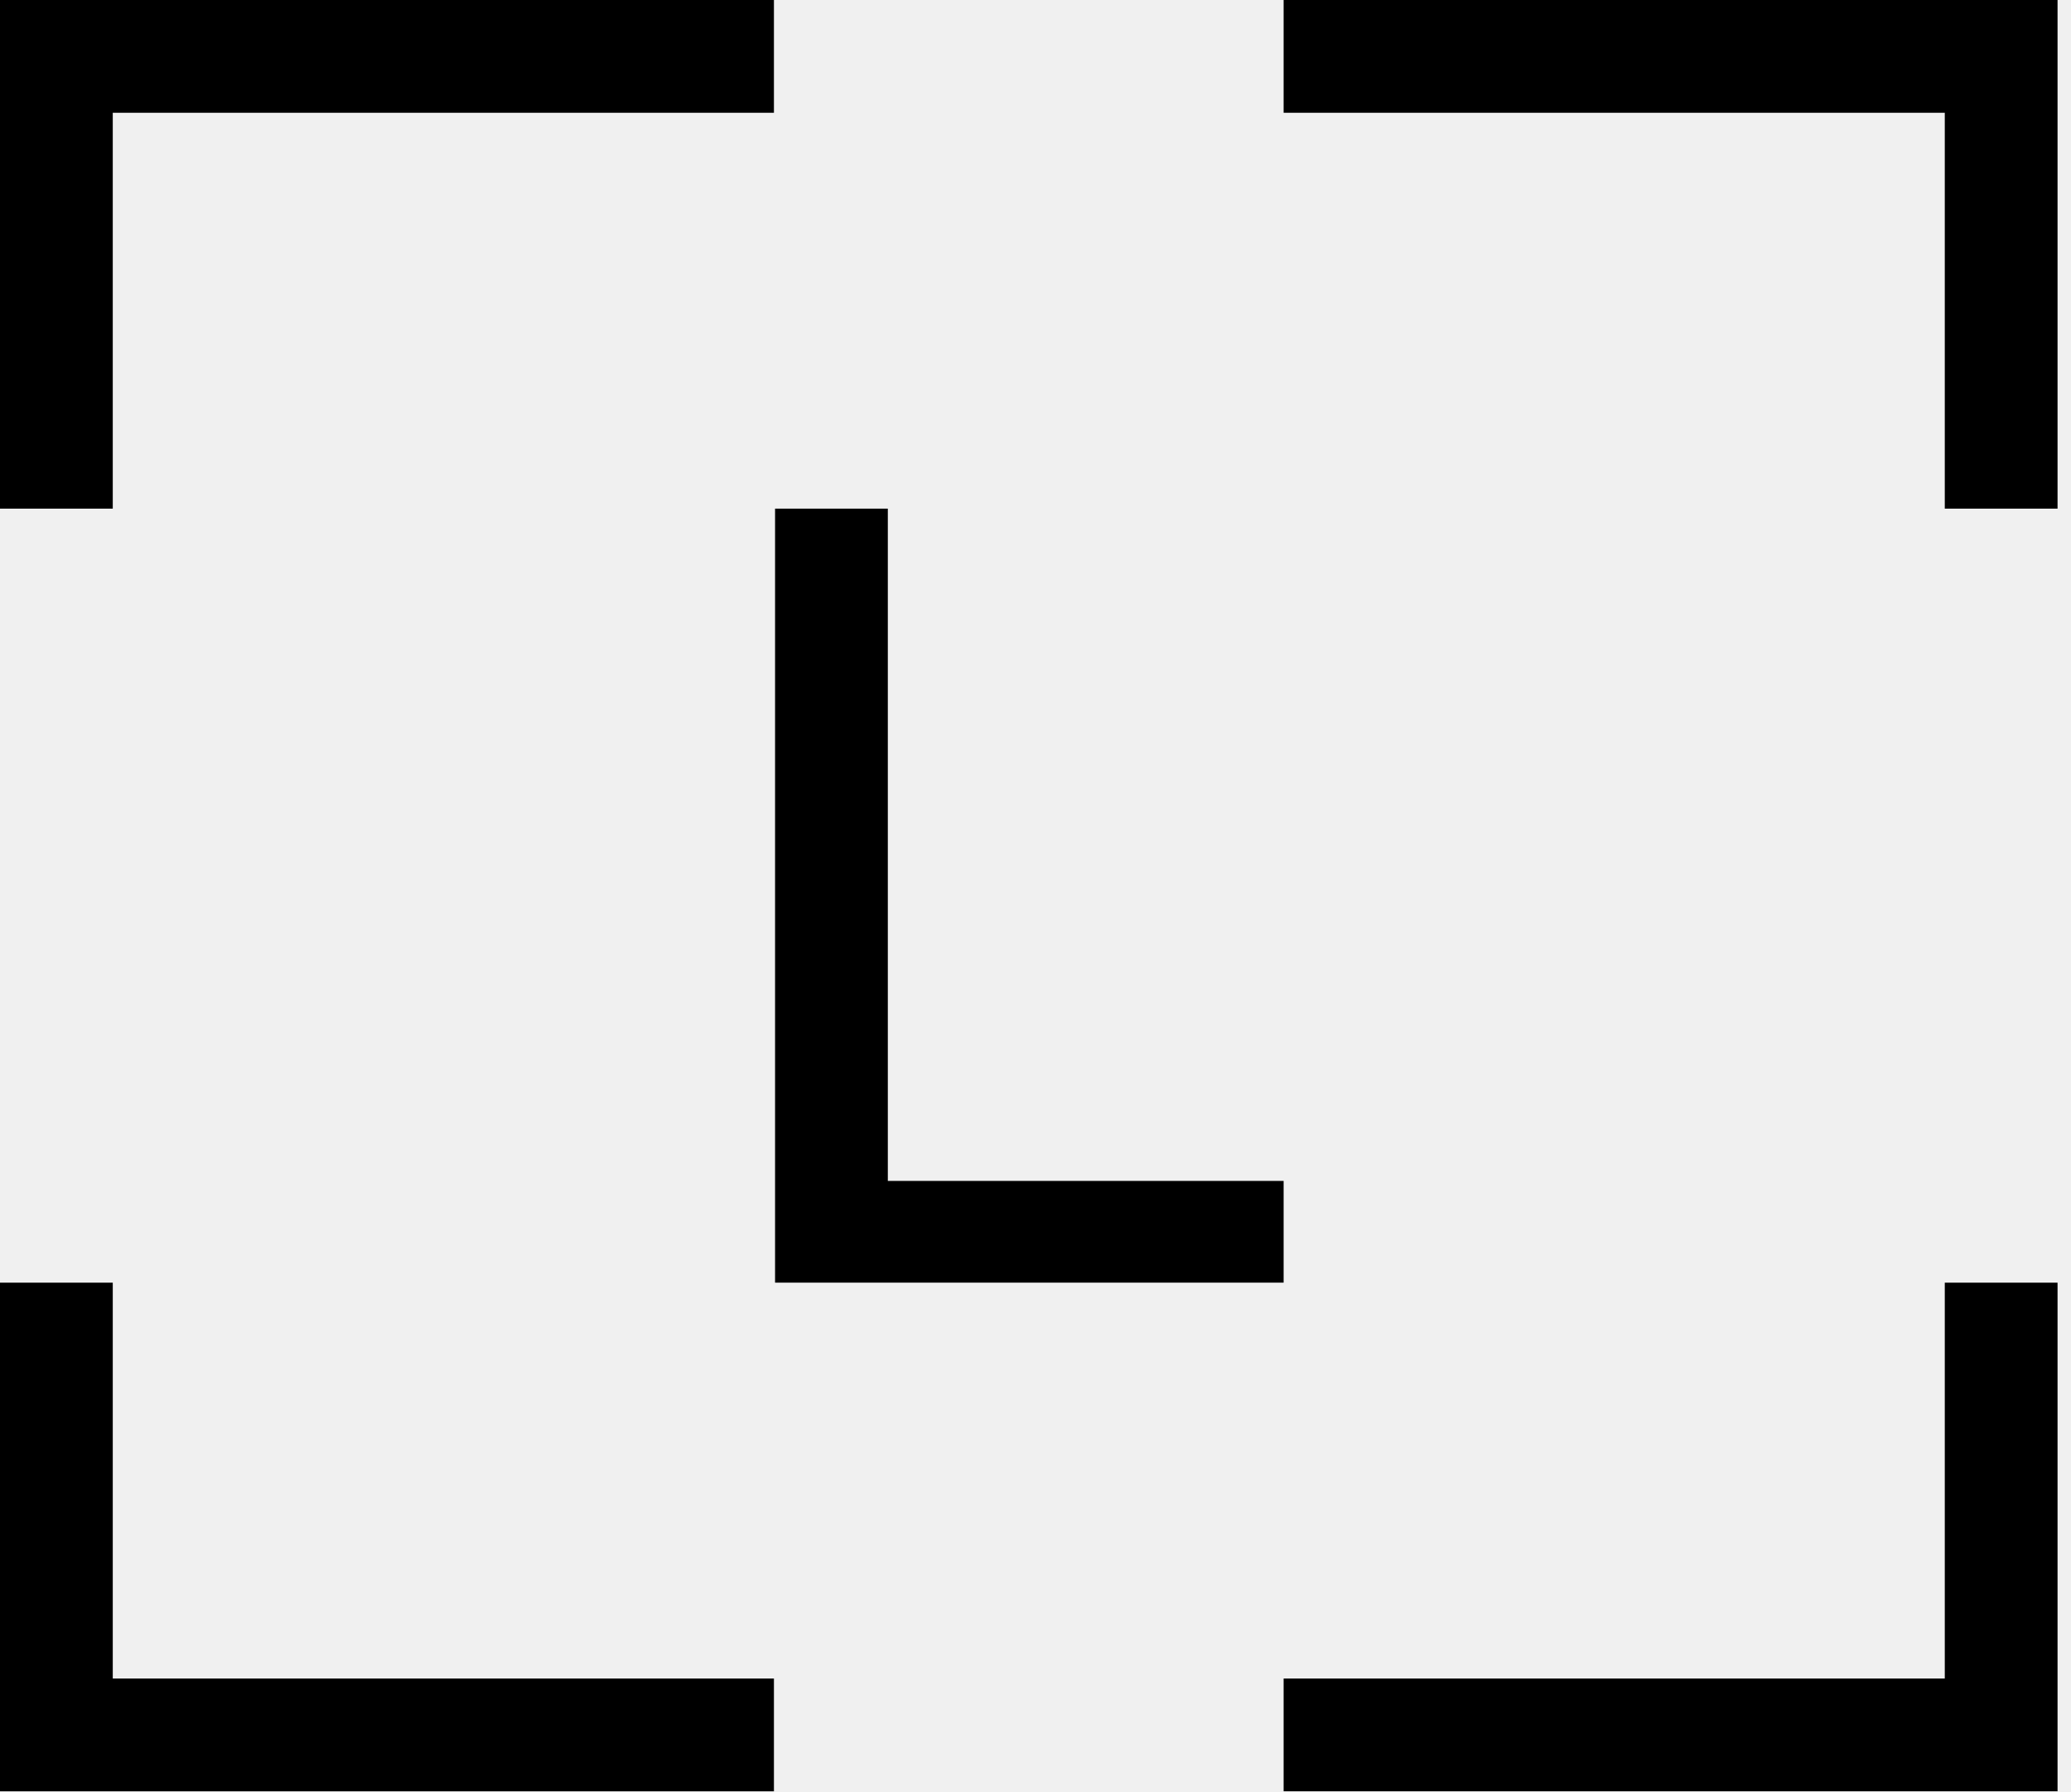
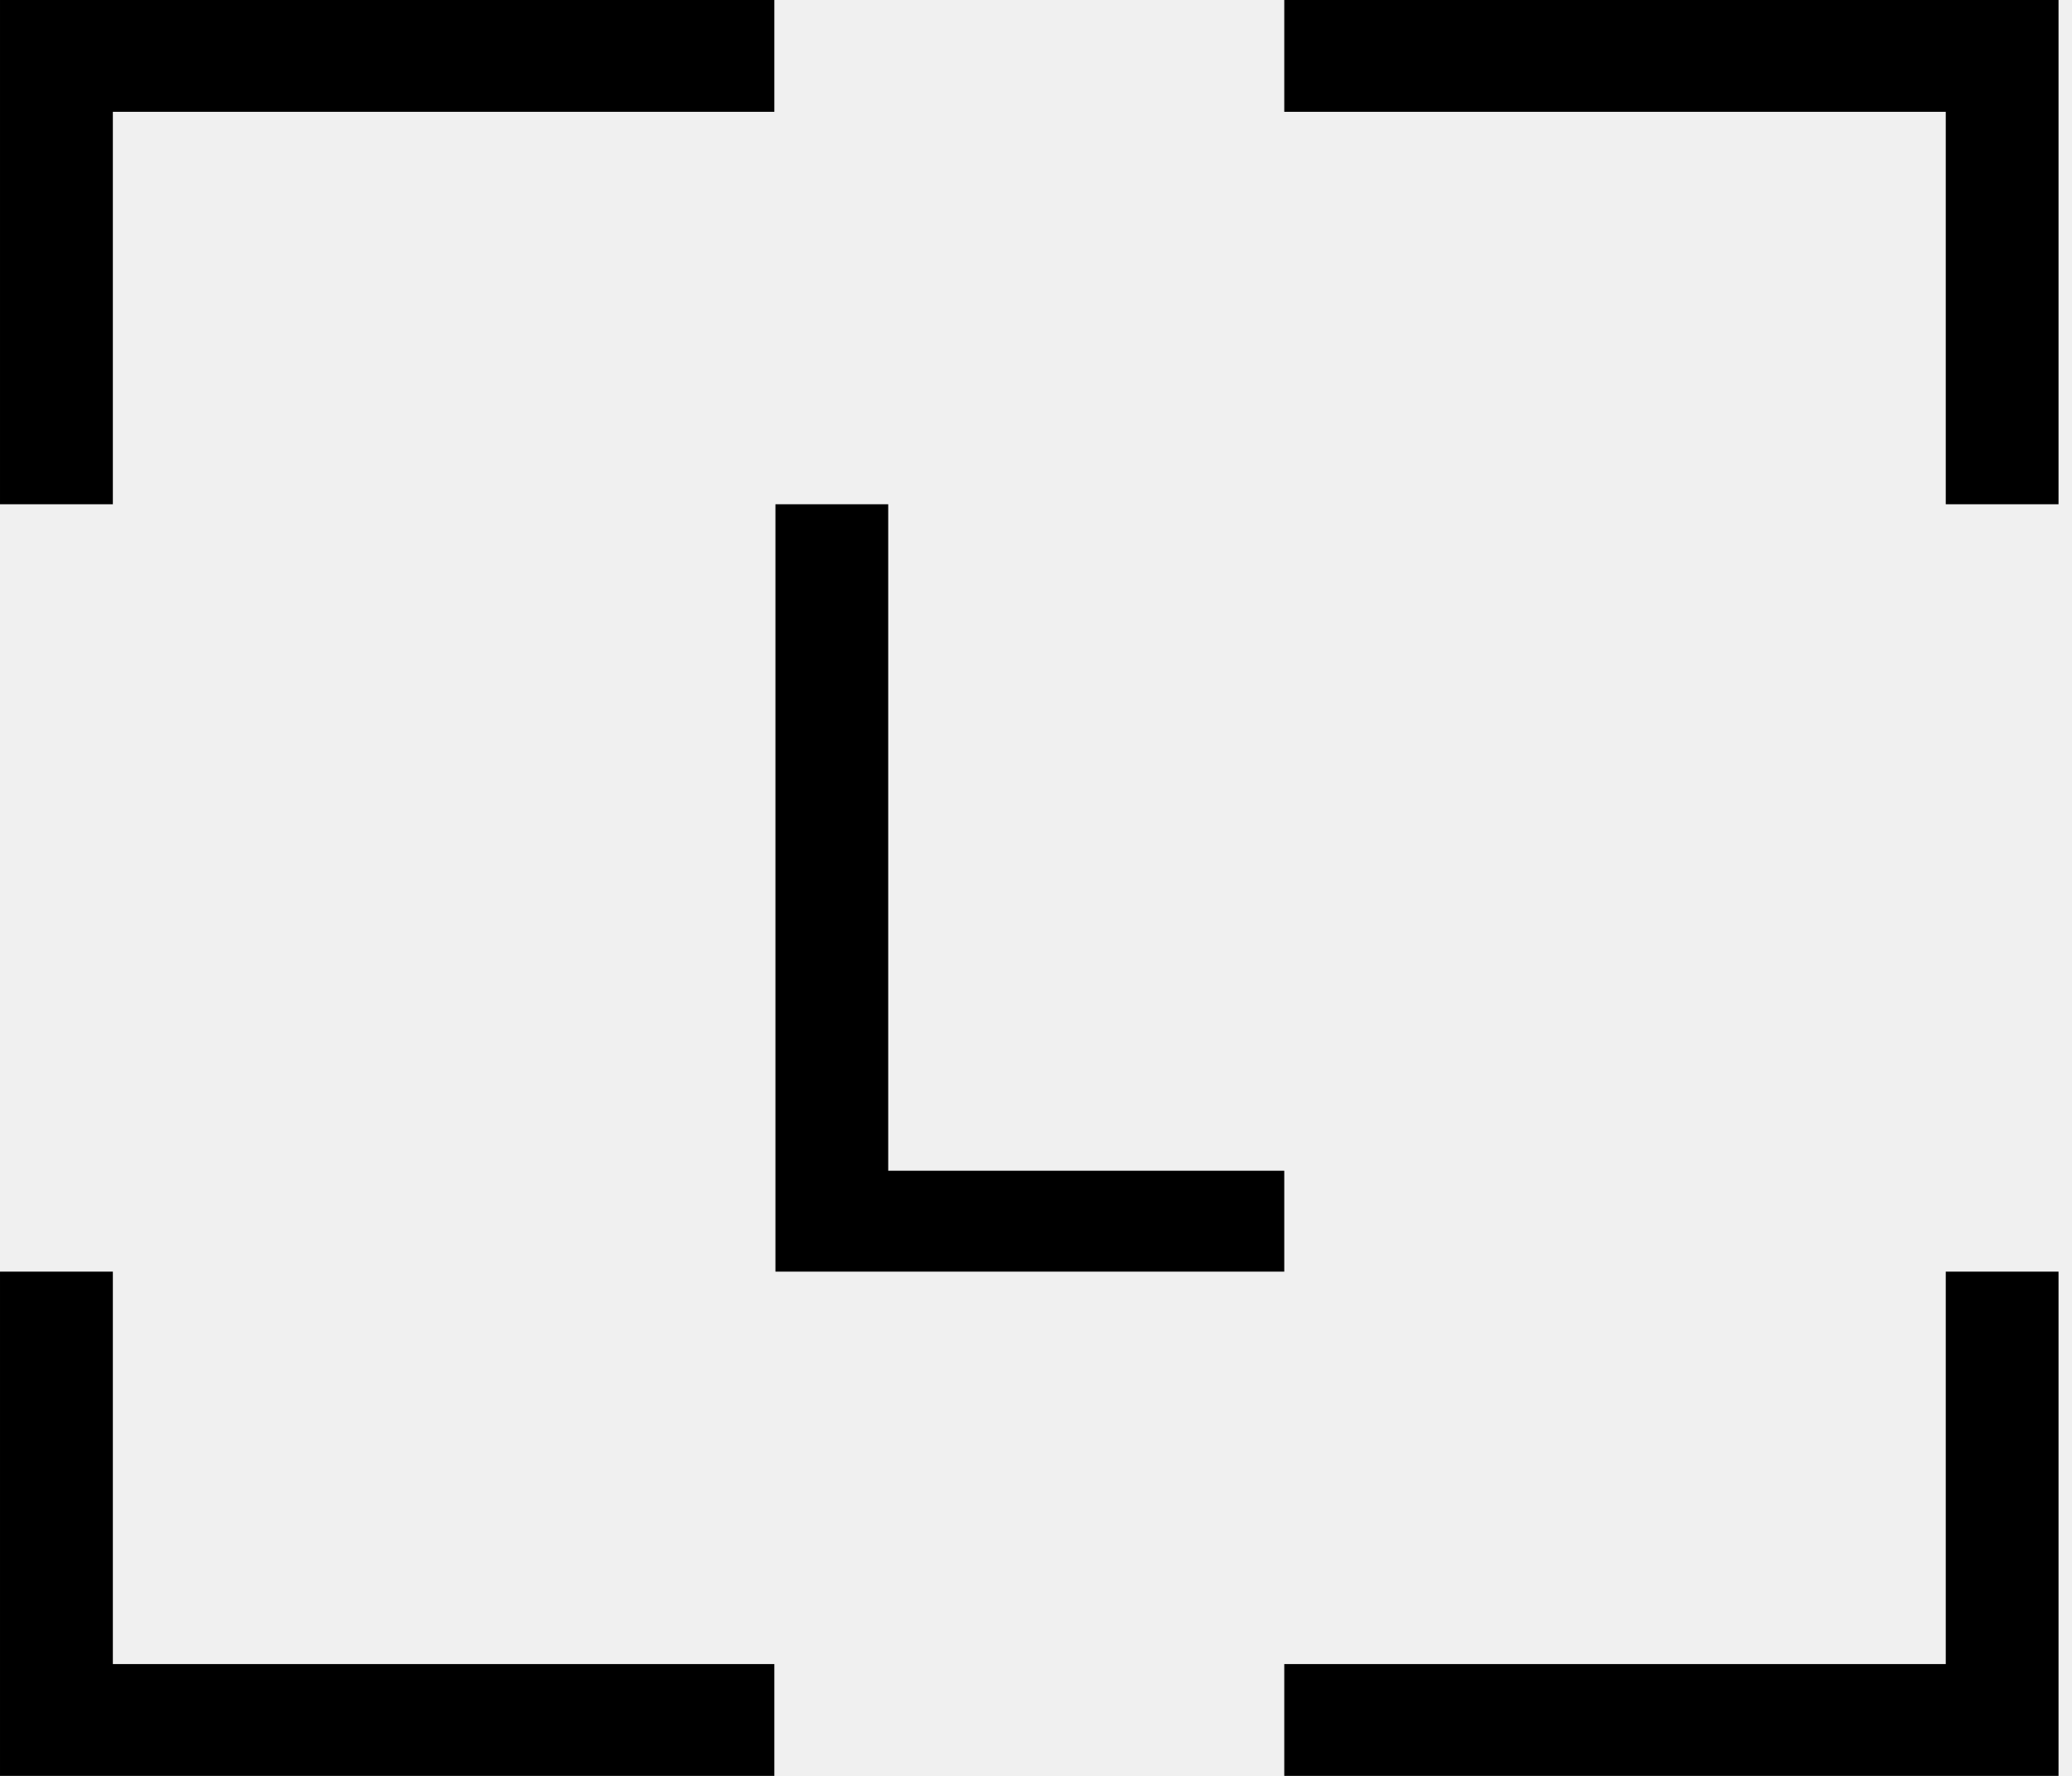
- <svg xmlns="http://www.w3.org/2000/svg" version="1.1" width="592" height="512" viewBox="0 0 592 512" data-color="fill">
-   <g id="icomoon-ignore">
- </g>
-   <path fill="#000" d="M0 366.619v145.381h221.231v-32.24h-188.996v-113.141h-32.234zM555.92 366.619v113.141h-188.995v32.232h221.231v-145.373h-32.236zM221.552 145.381v221.231h145.373v-29.075h-113.139v-192.156h-32.233zM0 0v145.381h32.234v-113.147h188.996v-32.234h-221.231zM366.925 0v32.234h188.995v113.147h32.236v-145.381h-221.231z" />
+ <svg xmlns="http://www.w3.org/2000/svg" width="28" height="24" viewBox="0 0 28 24" fill="currentColor">
+   <g clip-path="url(#clip0_1140_1887)">
+     <path d="M4.72973e-05 17.185V24H10.464V22.489H1.525V17.185H9.45946e-05H4.72973e-05ZM26.294 17.185V22.489H17.355V24H27.818V17.185H26.294ZM10.479 6.815V17.185H17.355V15.822H12.003V6.815H10.479ZM4.72973e-05 0V6.815H1.525V1.511H10.464V0H0L4.72973e-05 0ZM17.355 0V1.511H26.294V6.815H27.818V0H17.355Z" />
+   </g>
+   <defs>
+     <clipPath id="clip0_1140_1887">
+       <rect width="28" height="24" fill="white" />
+     </clipPath>
+   </defs>
</svg>
